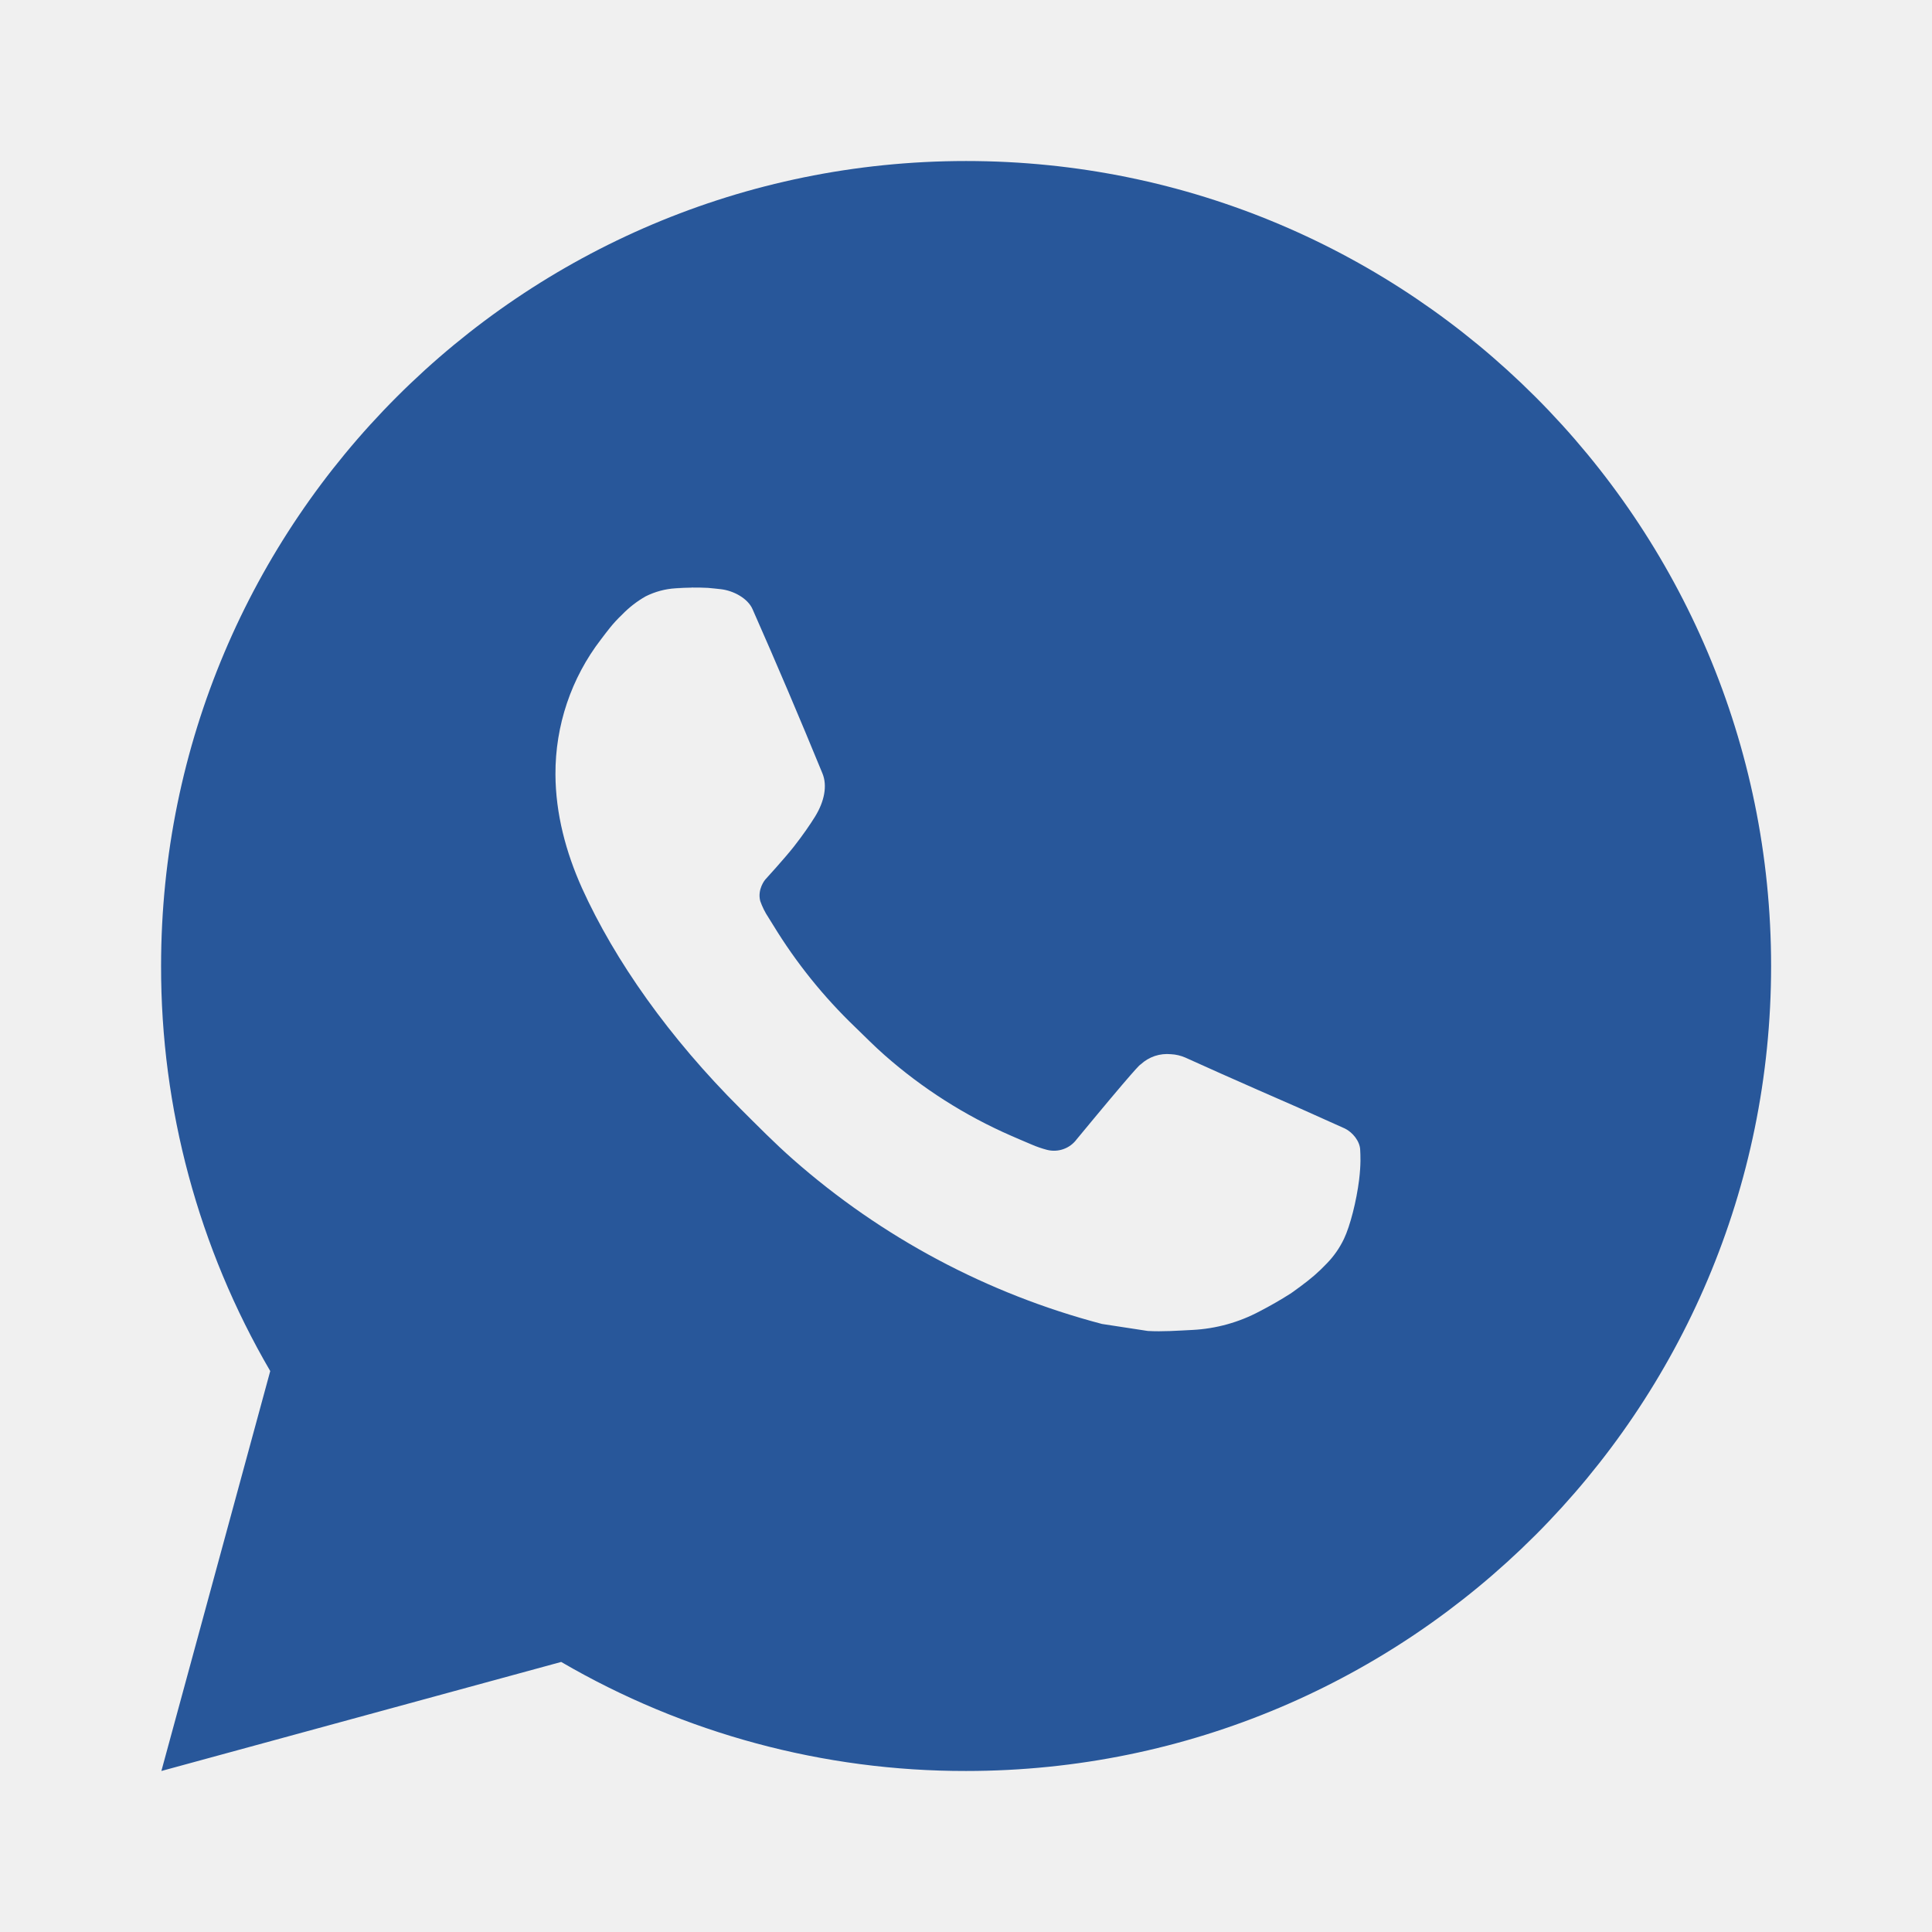
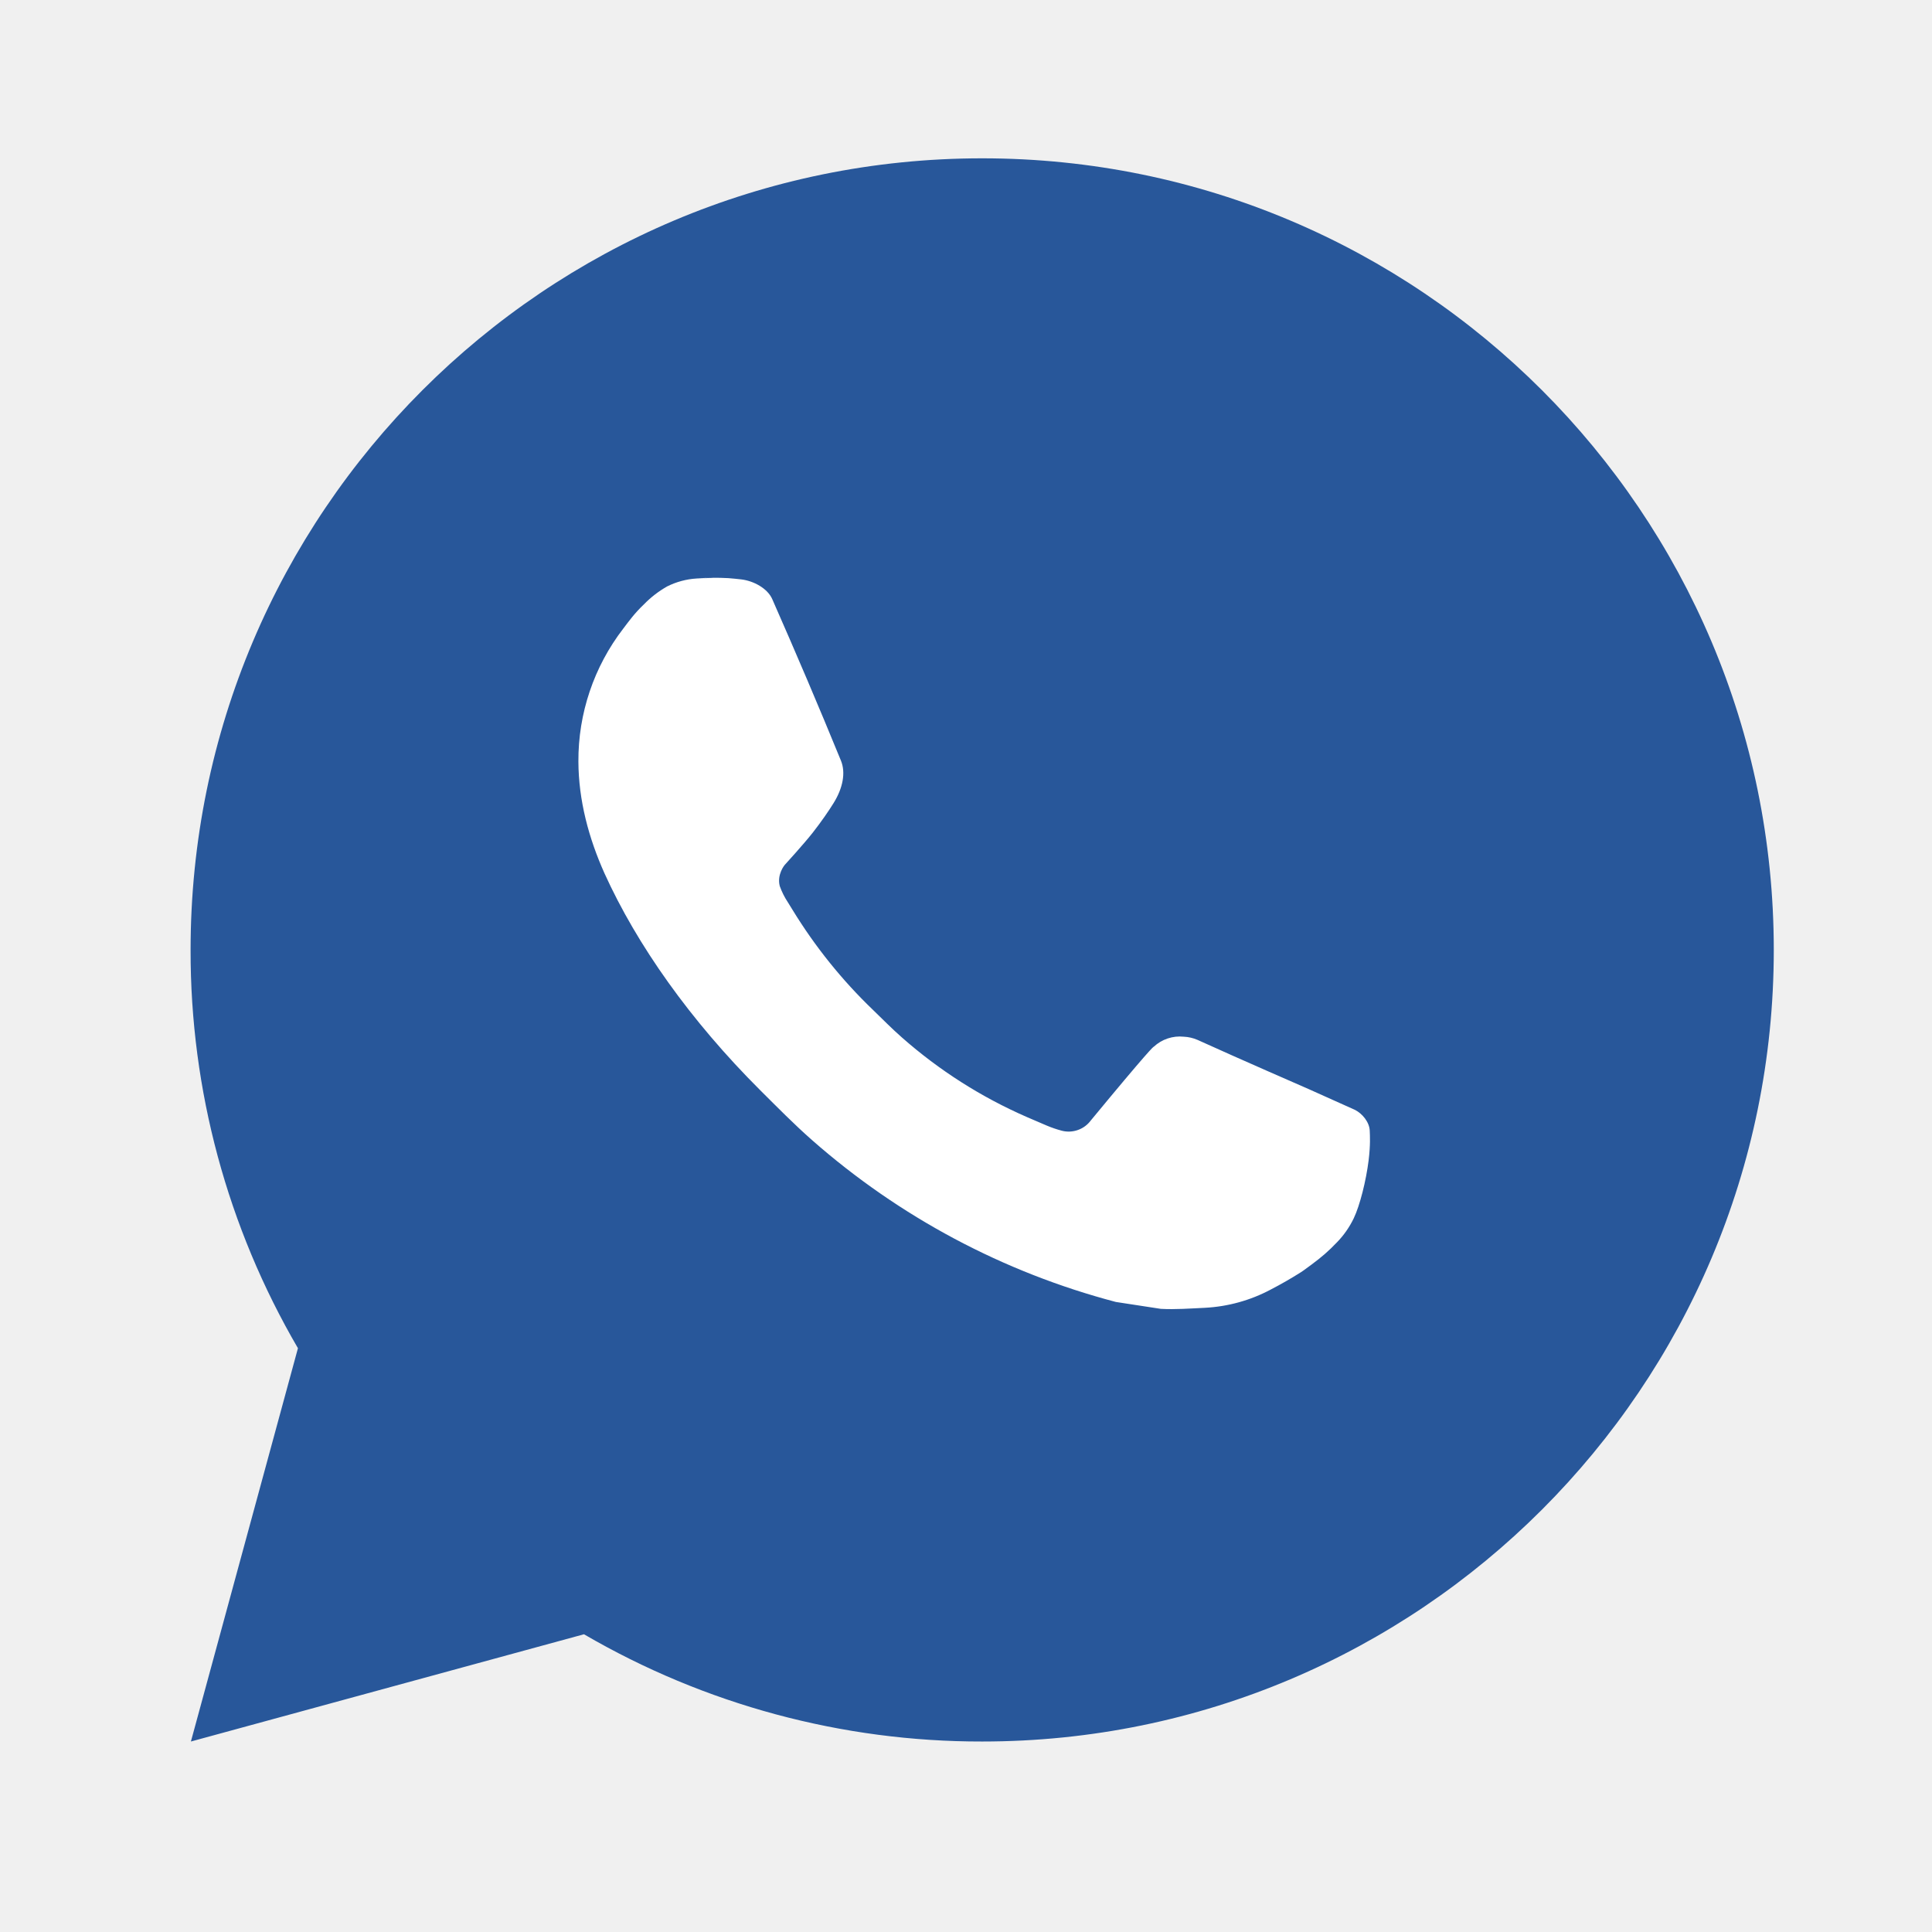
- <svg xmlns="http://www.w3.org/2000/svg" width="32" height="32" viewBox="0 0 32 32" fill="none">
-   <path d="M16.001 2.667C23.365 2.667 29.335 8.636 29.335 16C29.335 23.364 23.365 29.333 16.001 29.333C13.645 29.337 11.33 28.713 9.295 27.527L2.673 29.333L4.476 22.709C3.288 20.673 2.664 18.357 2.668 16C2.668 8.636 8.637 2.667 16.001 2.667ZM11.457 9.733L11.191 9.744C11.018 9.754 10.849 9.8 10.695 9.877C10.55 9.959 10.418 10.062 10.303 10.181C10.143 10.332 10.052 10.463 9.955 10.589C9.461 11.23 9.196 12.018 9.2 12.827C9.203 13.48 9.373 14.116 9.64 14.711C10.185 15.913 11.083 17.187 12.267 18.367C12.552 18.651 12.832 18.936 13.133 19.201C14.604 20.497 16.358 21.431 18.253 21.929L19.011 22.045C19.257 22.059 19.504 22.04 19.752 22.028C20.14 22.008 20.52 21.903 20.863 21.72C21.037 21.63 21.208 21.532 21.373 21.427C21.373 21.427 21.431 21.389 21.54 21.307C21.72 21.173 21.831 21.079 21.98 20.923C22.091 20.808 22.187 20.673 22.26 20.52C22.364 20.303 22.468 19.888 22.511 19.543C22.543 19.279 22.533 19.135 22.529 19.045C22.524 18.903 22.405 18.755 22.276 18.692L21.5 18.344C21.5 18.344 20.34 17.839 19.631 17.516C19.556 17.484 19.477 17.465 19.396 17.461C19.305 17.452 19.213 17.462 19.126 17.491C19.039 17.521 18.959 17.568 18.892 17.631C18.885 17.628 18.796 17.704 17.832 18.872C17.777 18.946 17.7 19.003 17.613 19.033C17.526 19.064 17.431 19.068 17.341 19.045C17.255 19.022 17.169 18.993 17.087 18.957C16.921 18.888 16.864 18.861 16.751 18.813C15.985 18.479 15.277 18.028 14.651 17.476C14.483 17.329 14.327 17.169 14.167 17.015C13.642 16.512 13.185 15.944 12.807 15.324L12.728 15.197C12.671 15.112 12.626 15.02 12.592 14.924C12.541 14.728 12.673 14.571 12.673 14.571C12.673 14.571 12.997 14.216 13.148 14.024C13.295 13.837 13.419 13.656 13.499 13.527C13.656 13.273 13.705 13.013 13.623 12.812C13.249 11.9 12.863 10.992 12.465 10.091C12.387 9.912 12.153 9.784 11.941 9.759C11.869 9.751 11.797 9.743 11.725 9.737C11.546 9.728 11.367 9.73 11.188 9.743L11.456 9.732L11.457 9.733Z" fill="#28579A" />
+ <svg xmlns="http://www.w3.org/2000/svg" width="37" height="37" viewBox="0 0 37 37" fill="none">
+   <circle cx="18.5" cy="18.5" r="10.5" fill="white" />
+   <path d="M18.81 3.032C27.183 3.032 33.97 9.819 33.97 18.192C33.97 26.565 27.183 33.352 18.81 33.352C16.131 33.356 13.499 32.647 11.184 31.298L3.656 33.352L5.706 25.82C4.355 23.505 3.645 20.872 3.65 18.192C3.65 9.819 10.437 3.032 18.81 3.032ZM13.643 11.067L13.34 11.079C13.144 11.091 12.952 11.143 12.776 11.231C12.612 11.324 12.462 11.44 12.33 11.576C12.149 11.748 12.045 11.896 11.935 12.04C11.374 12.769 11.072 13.664 11.077 14.584C11.08 15.327 11.274 16.05 11.577 16.726C12.197 18.093 13.217 19.541 14.563 20.883C14.888 21.206 15.206 21.53 15.549 21.832C17.222 23.305 19.215 24.367 21.37 24.934L22.231 25.066C22.512 25.081 22.792 25.059 23.074 25.046C23.516 25.023 23.947 24.904 24.337 24.696C24.535 24.593 24.729 24.482 24.918 24.362C24.918 24.362 24.983 24.32 25.107 24.226C25.312 24.074 25.438 23.966 25.607 23.789C25.733 23.659 25.842 23.506 25.926 23.331C26.044 23.084 26.162 22.613 26.211 22.22C26.247 21.92 26.236 21.756 26.232 21.654C26.226 21.492 26.091 21.324 25.944 21.253L25.062 20.857C25.062 20.857 23.743 20.283 22.936 19.916C22.852 19.879 22.761 19.858 22.669 19.854C22.566 19.843 22.461 19.855 22.362 19.888C22.263 19.921 22.173 19.975 22.096 20.046C22.089 20.043 21.987 20.13 20.891 21.457C20.828 21.542 20.742 21.606 20.642 21.641C20.543 21.676 20.435 21.681 20.333 21.654C20.235 21.628 20.138 21.595 20.044 21.555C19.856 21.476 19.791 21.445 19.662 21.391C18.792 21.011 17.986 20.498 17.274 19.87C17.083 19.703 16.906 19.522 16.724 19.346C16.127 18.774 15.608 18.128 15.177 17.423L15.088 17.279C15.024 17.183 14.972 17.078 14.933 16.969C14.876 16.746 15.026 16.567 15.026 16.567C15.026 16.567 15.394 16.164 15.566 15.945C15.732 15.733 15.873 15.527 15.964 15.38C16.143 15.092 16.199 14.796 16.105 14.567C15.681 13.53 15.241 12.498 14.789 11.473C14.7 11.27 14.435 11.124 14.194 11.096C14.112 11.087 14.03 11.078 13.948 11.072C13.744 11.061 13.54 11.063 13.337 11.078L13.642 11.065L13.643 11.067Z" fill="#28579A" />
</svg>
